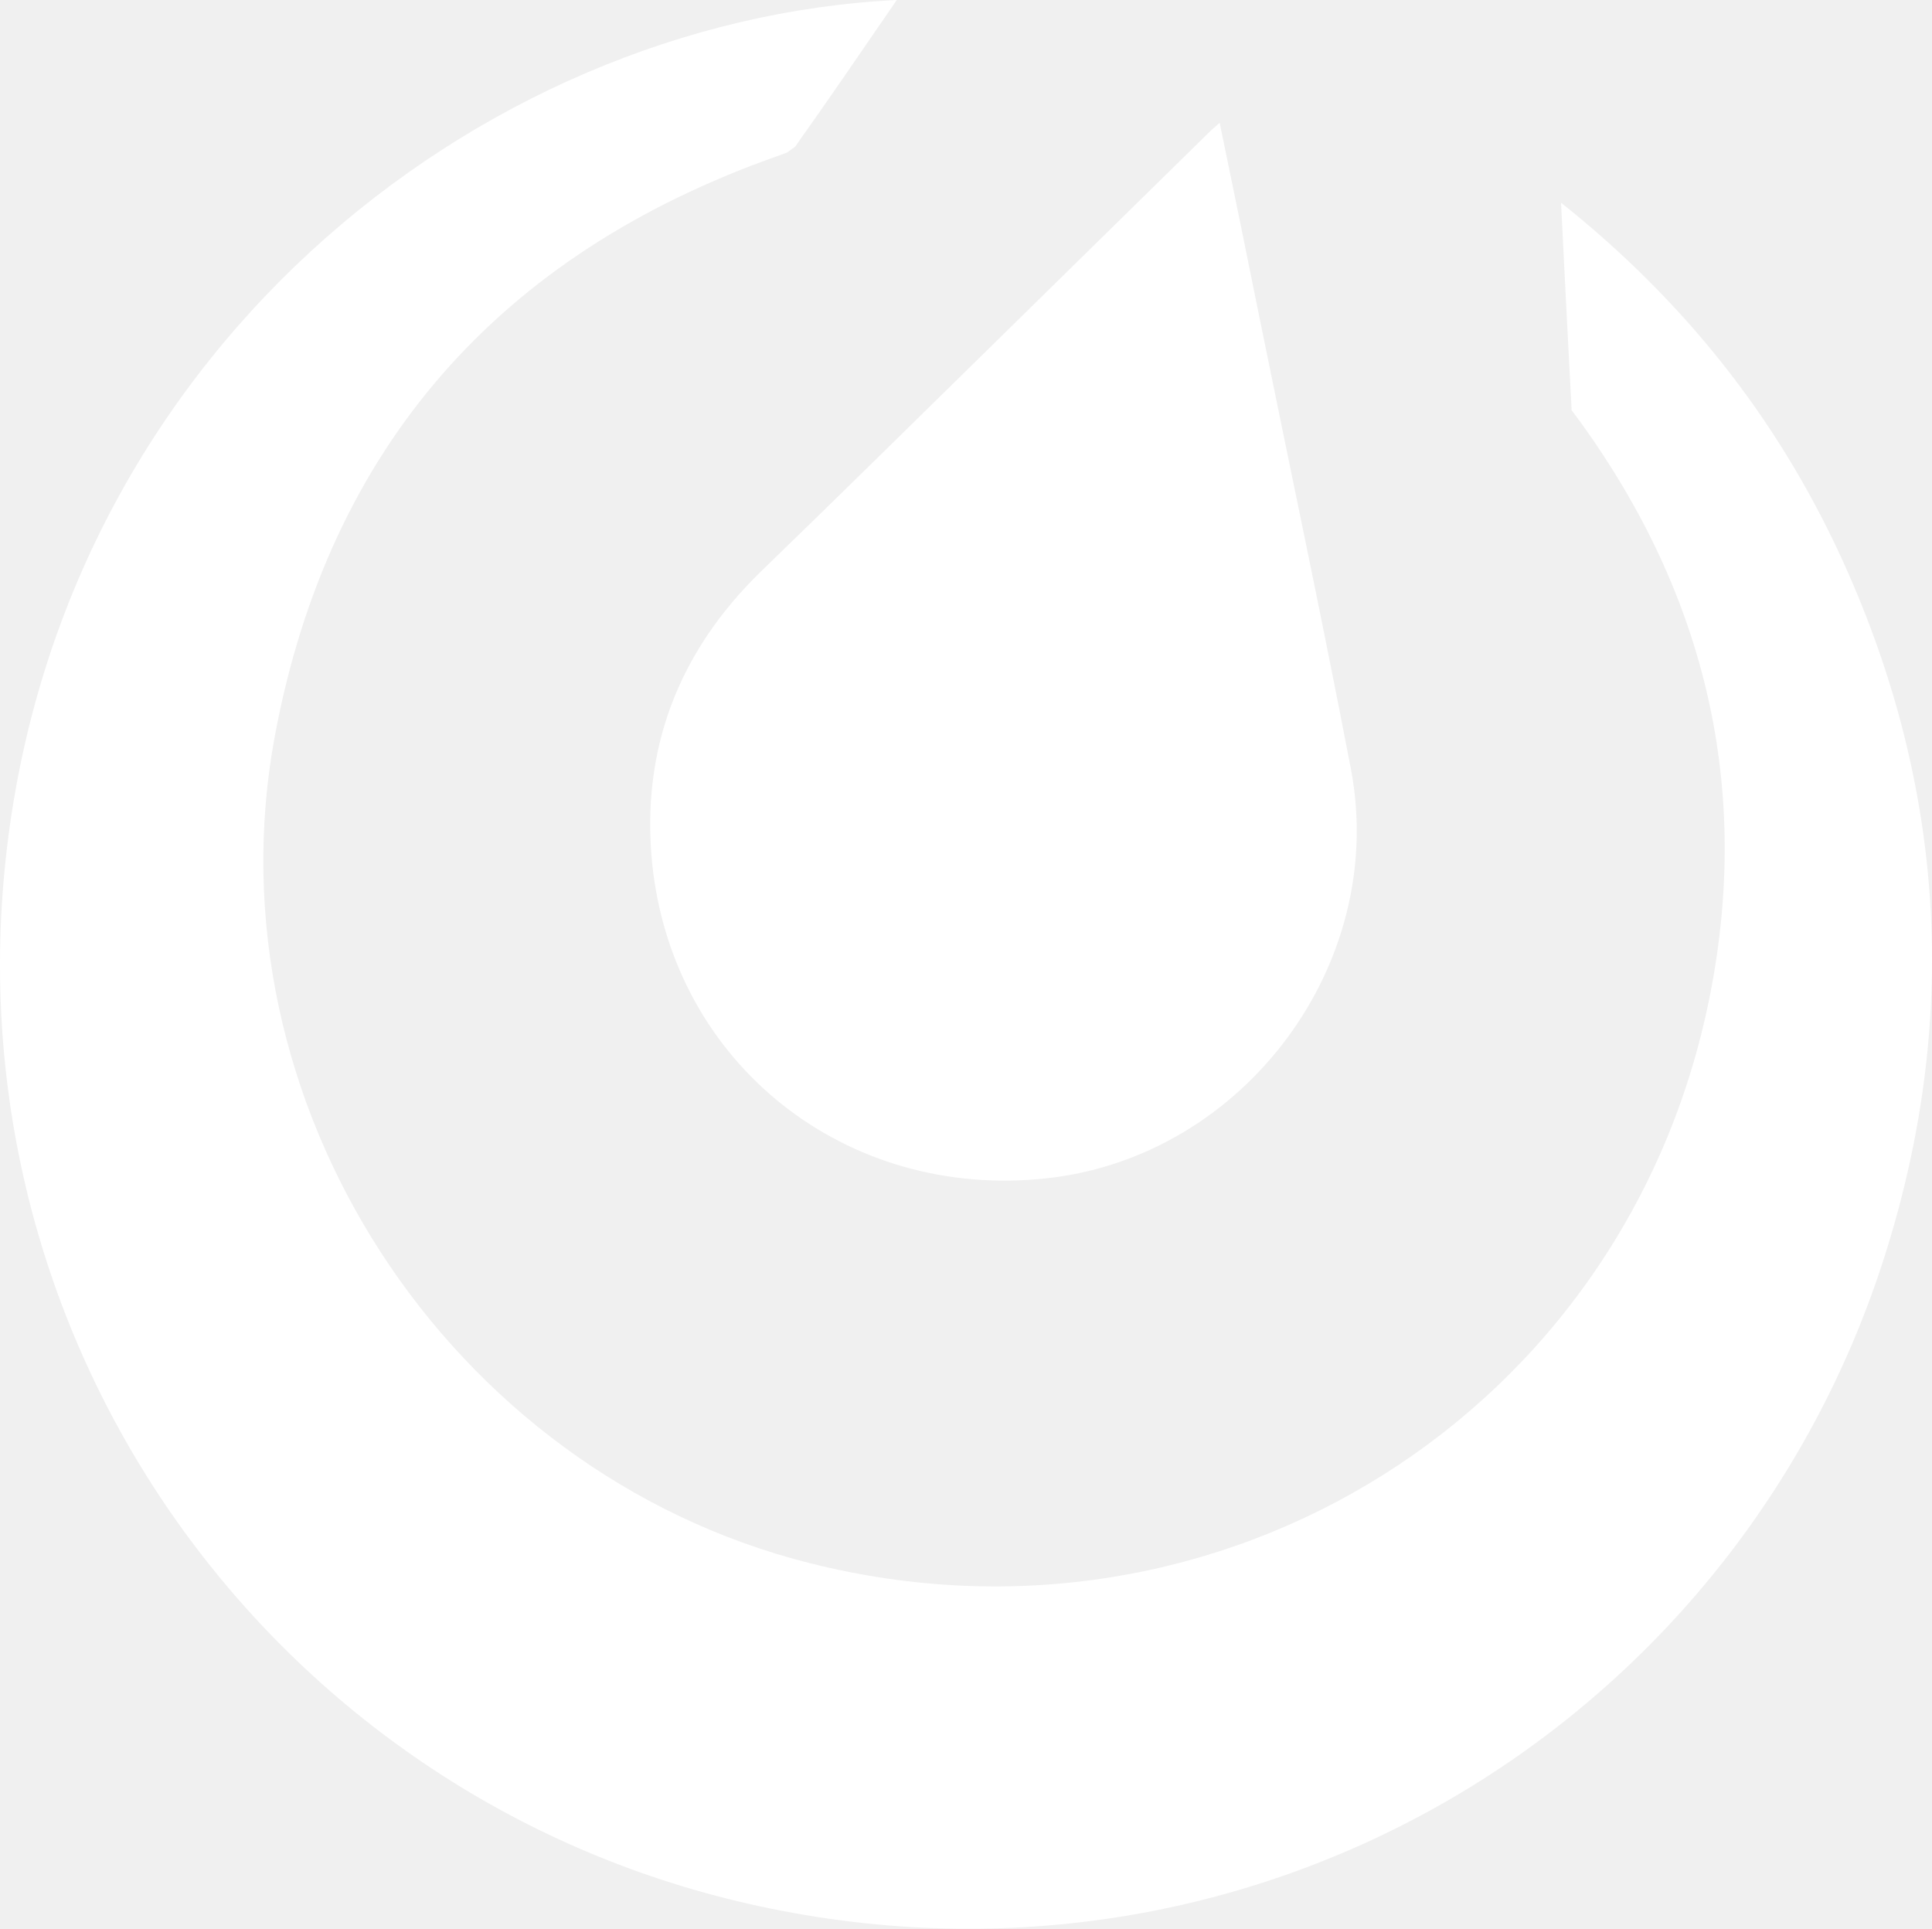
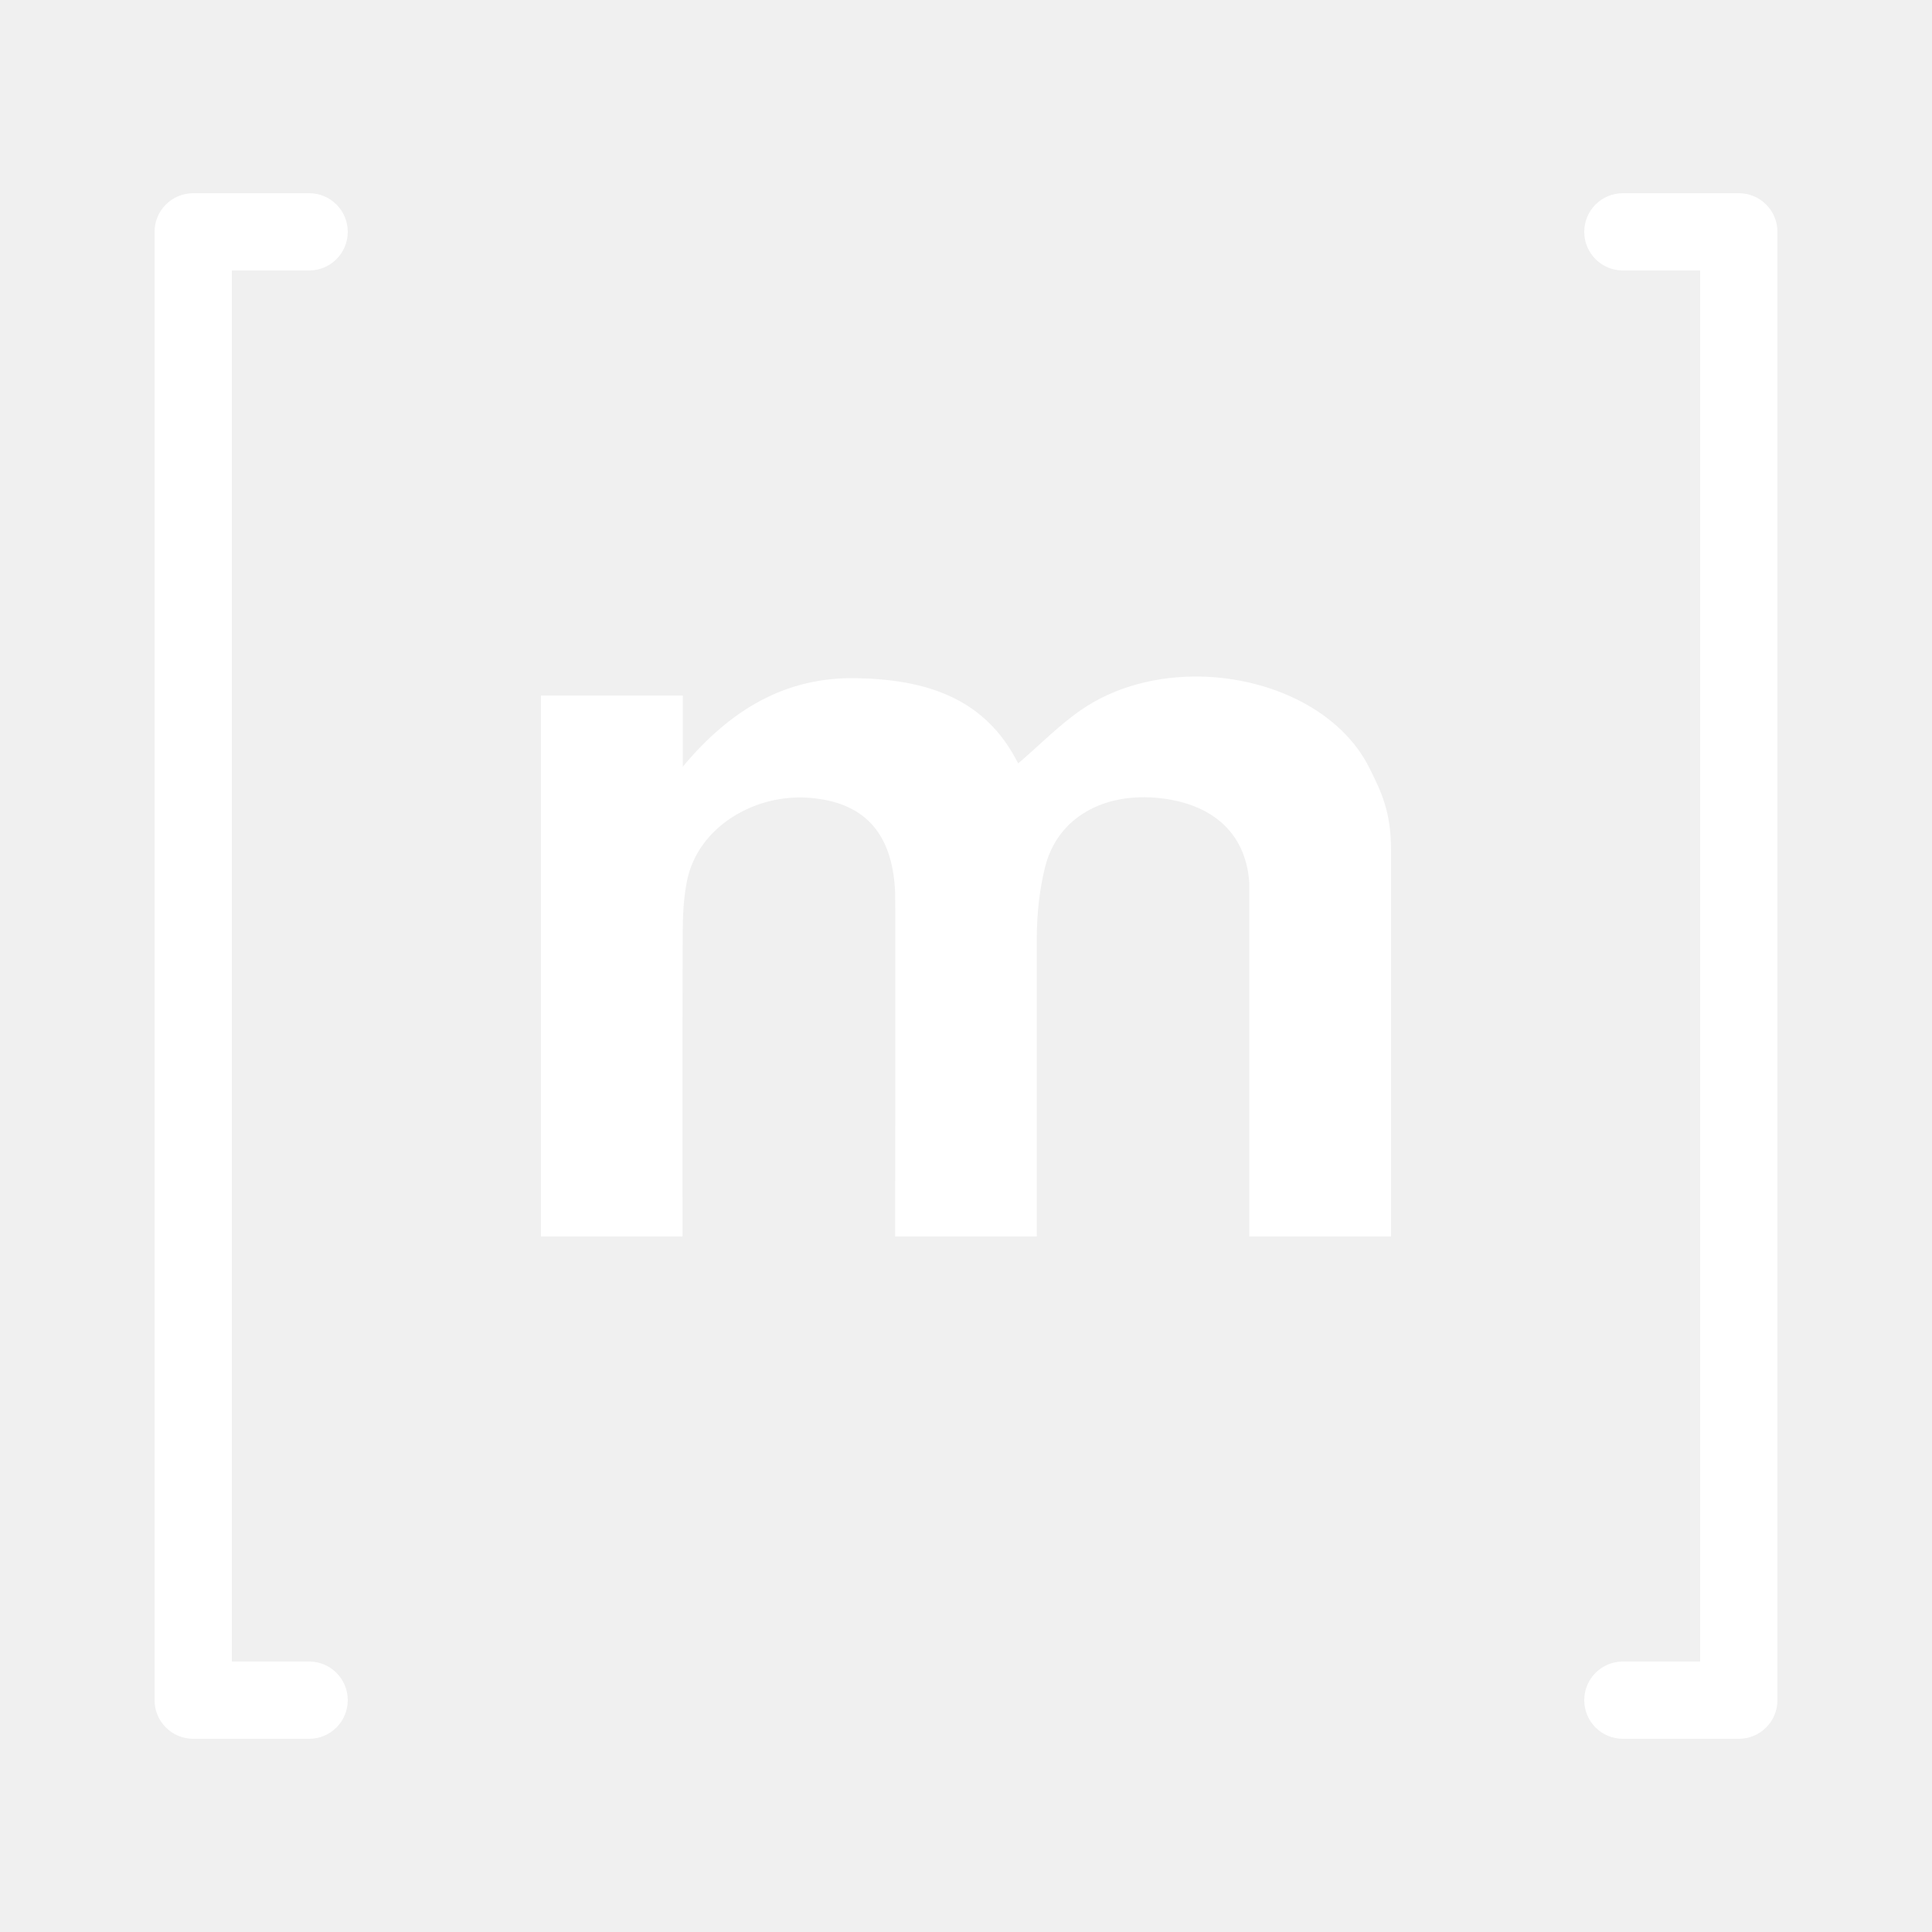
- <svg xmlns="http://www.w3.org/2000/svg" version="1.1" width="365.018" height="364.389" viewBox="0 0 365.018 364.389" fill="#ffffff">
-   <path d="m 347.534,104.6 c -12.1,-26 -29.5,-47.9 -52.6,-66.3 0.6,12.5 2,39.2 2,39.2 0,0 1.4,1.9 2,2.7 23.4,32.6 31.9,68.8 24.1,108 -15.6,78.7 -92.3,126.8 -170.1,107.1 -68.3,-17.2 -113.9,-87.1 -101,-156.3 10.2,-54.6 42.5,-91 94.9,-109.5 l 1.9,-0.7 1.5,-1.1 c 6.4,-9 12.6,-18.1 19.2,-27.7 -79.5,3.9 -159.4,67.7 -168.6,164.7 C -8.066,258.6 55.234,342.3 145.734,360.6 c 94.2,19.2 183.9,-36.4 211,-125.4 13.6,-44.5 10.4,-88.3 -9.2,-130.6 z m -224.3,58.7 c 4,37.8 36.7,63.5 74.6,59.3 37.2,-4.1 64.4,-40.5 57.4,-77.3 -5.5,-28.7 -11.6,-57.3 -17.4,-85.9 -2.4,-11.9 -4.8,-23.7 -7.4,-36.2 -1,0.9 -1.5,1.3 -1.9,1.7 -12.7,12.5 -25.5,25 -38.2,37.5 -15.5,15.2 -31,30.5 -46.6,45.6 -15.6,15.2 -22.7,33.7 -20.5,55.3 z" />
+ <svg xmlns="http://www.w3.org/2000/svg" viewBox="0 0 50 50" width="50px" height="50px" fill="#fff">
+   <path d="M 5 5 A 1 1 0 0 0 4 6 L 4 44 A 1 1 0 0 0 5 45 L 8 45 A 1 1 0 1 0 8 43 L 6 43 L 6 7 L 8 7 A 1 1 0 1 0 8 5 L 5 5 z M 42 5 A 1 1 0 1 0 42 7 L 44 7 L 44 43 L 42 43 A 1 1 0 1 0 42 45 L 45 45 A 1 1 0 0 0 46 44 L 46 6 A 1 1 0 0 0 45 5 L 42 5 z M 31.074 17.51 C 29.976 17.488 28.868 17.76 27.979 18.373 C 27.408 18.767 26.916 19.273 26.35 19.758 C 25.489 18.04 23.929 17.581 22.152 17.551 C 20.351 17.52 18.921 18.342 17.67 19.842 L 17.67 18 L 14 18 L 14 32 L 17.664 32 C 17.664 32 17.658 26.766 17.668 24.166 C 17.67 23.704 17.689 23.232 17.783 22.781 C 18.073 21.392 19.538 20.534 20.957 20.648 C 22.309 20.757 23.1 21.496 23.166 23.098 C 23.177 23.377 23.166 32 23.166 32 L 26.832 32 L 26.832 24.229 C 26.838 23.63 26.902 23.017 27.047 22.438 C 27.373 21.137 28.591 20.498 30.02 20.656 C 31.28 20.795 32.239 21.475 32.332 22.85 L 32.332 32 L 36 32 L 36 22 C 36 21 35.746 20.491 35.443 19.881 C 34.711 18.405 32.905 17.547 31.074 17.51 z" />
</svg>
